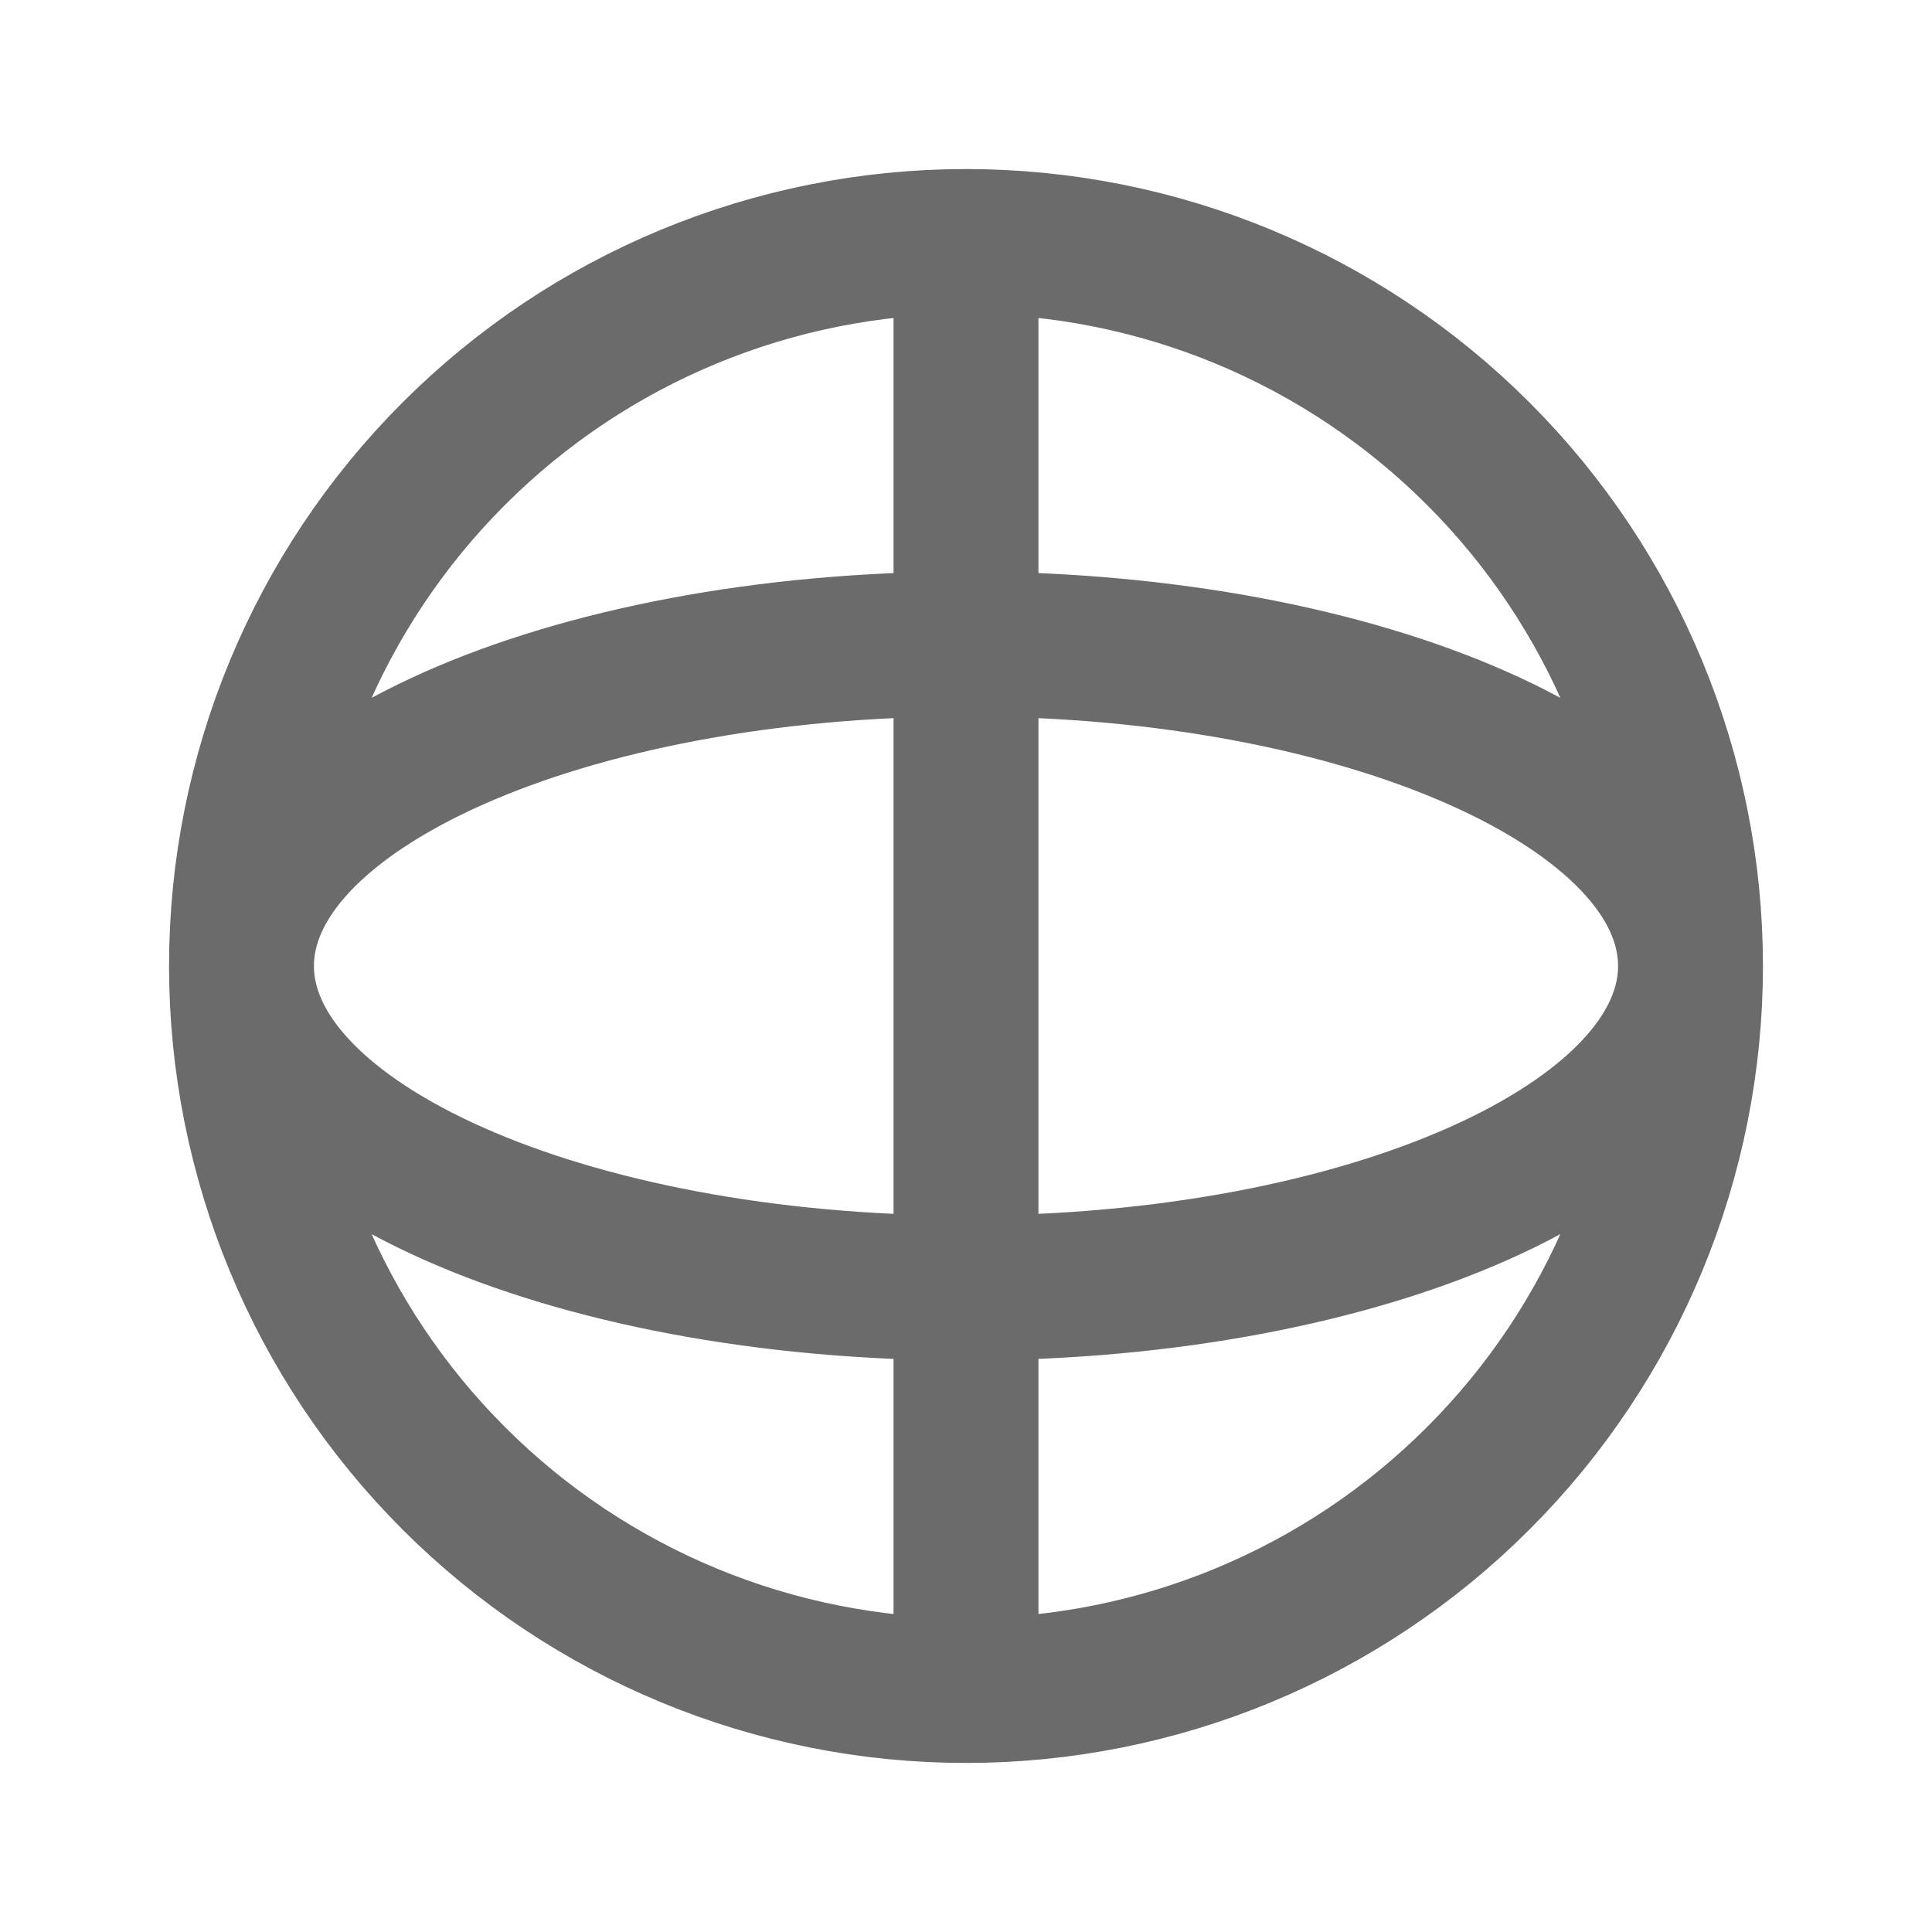
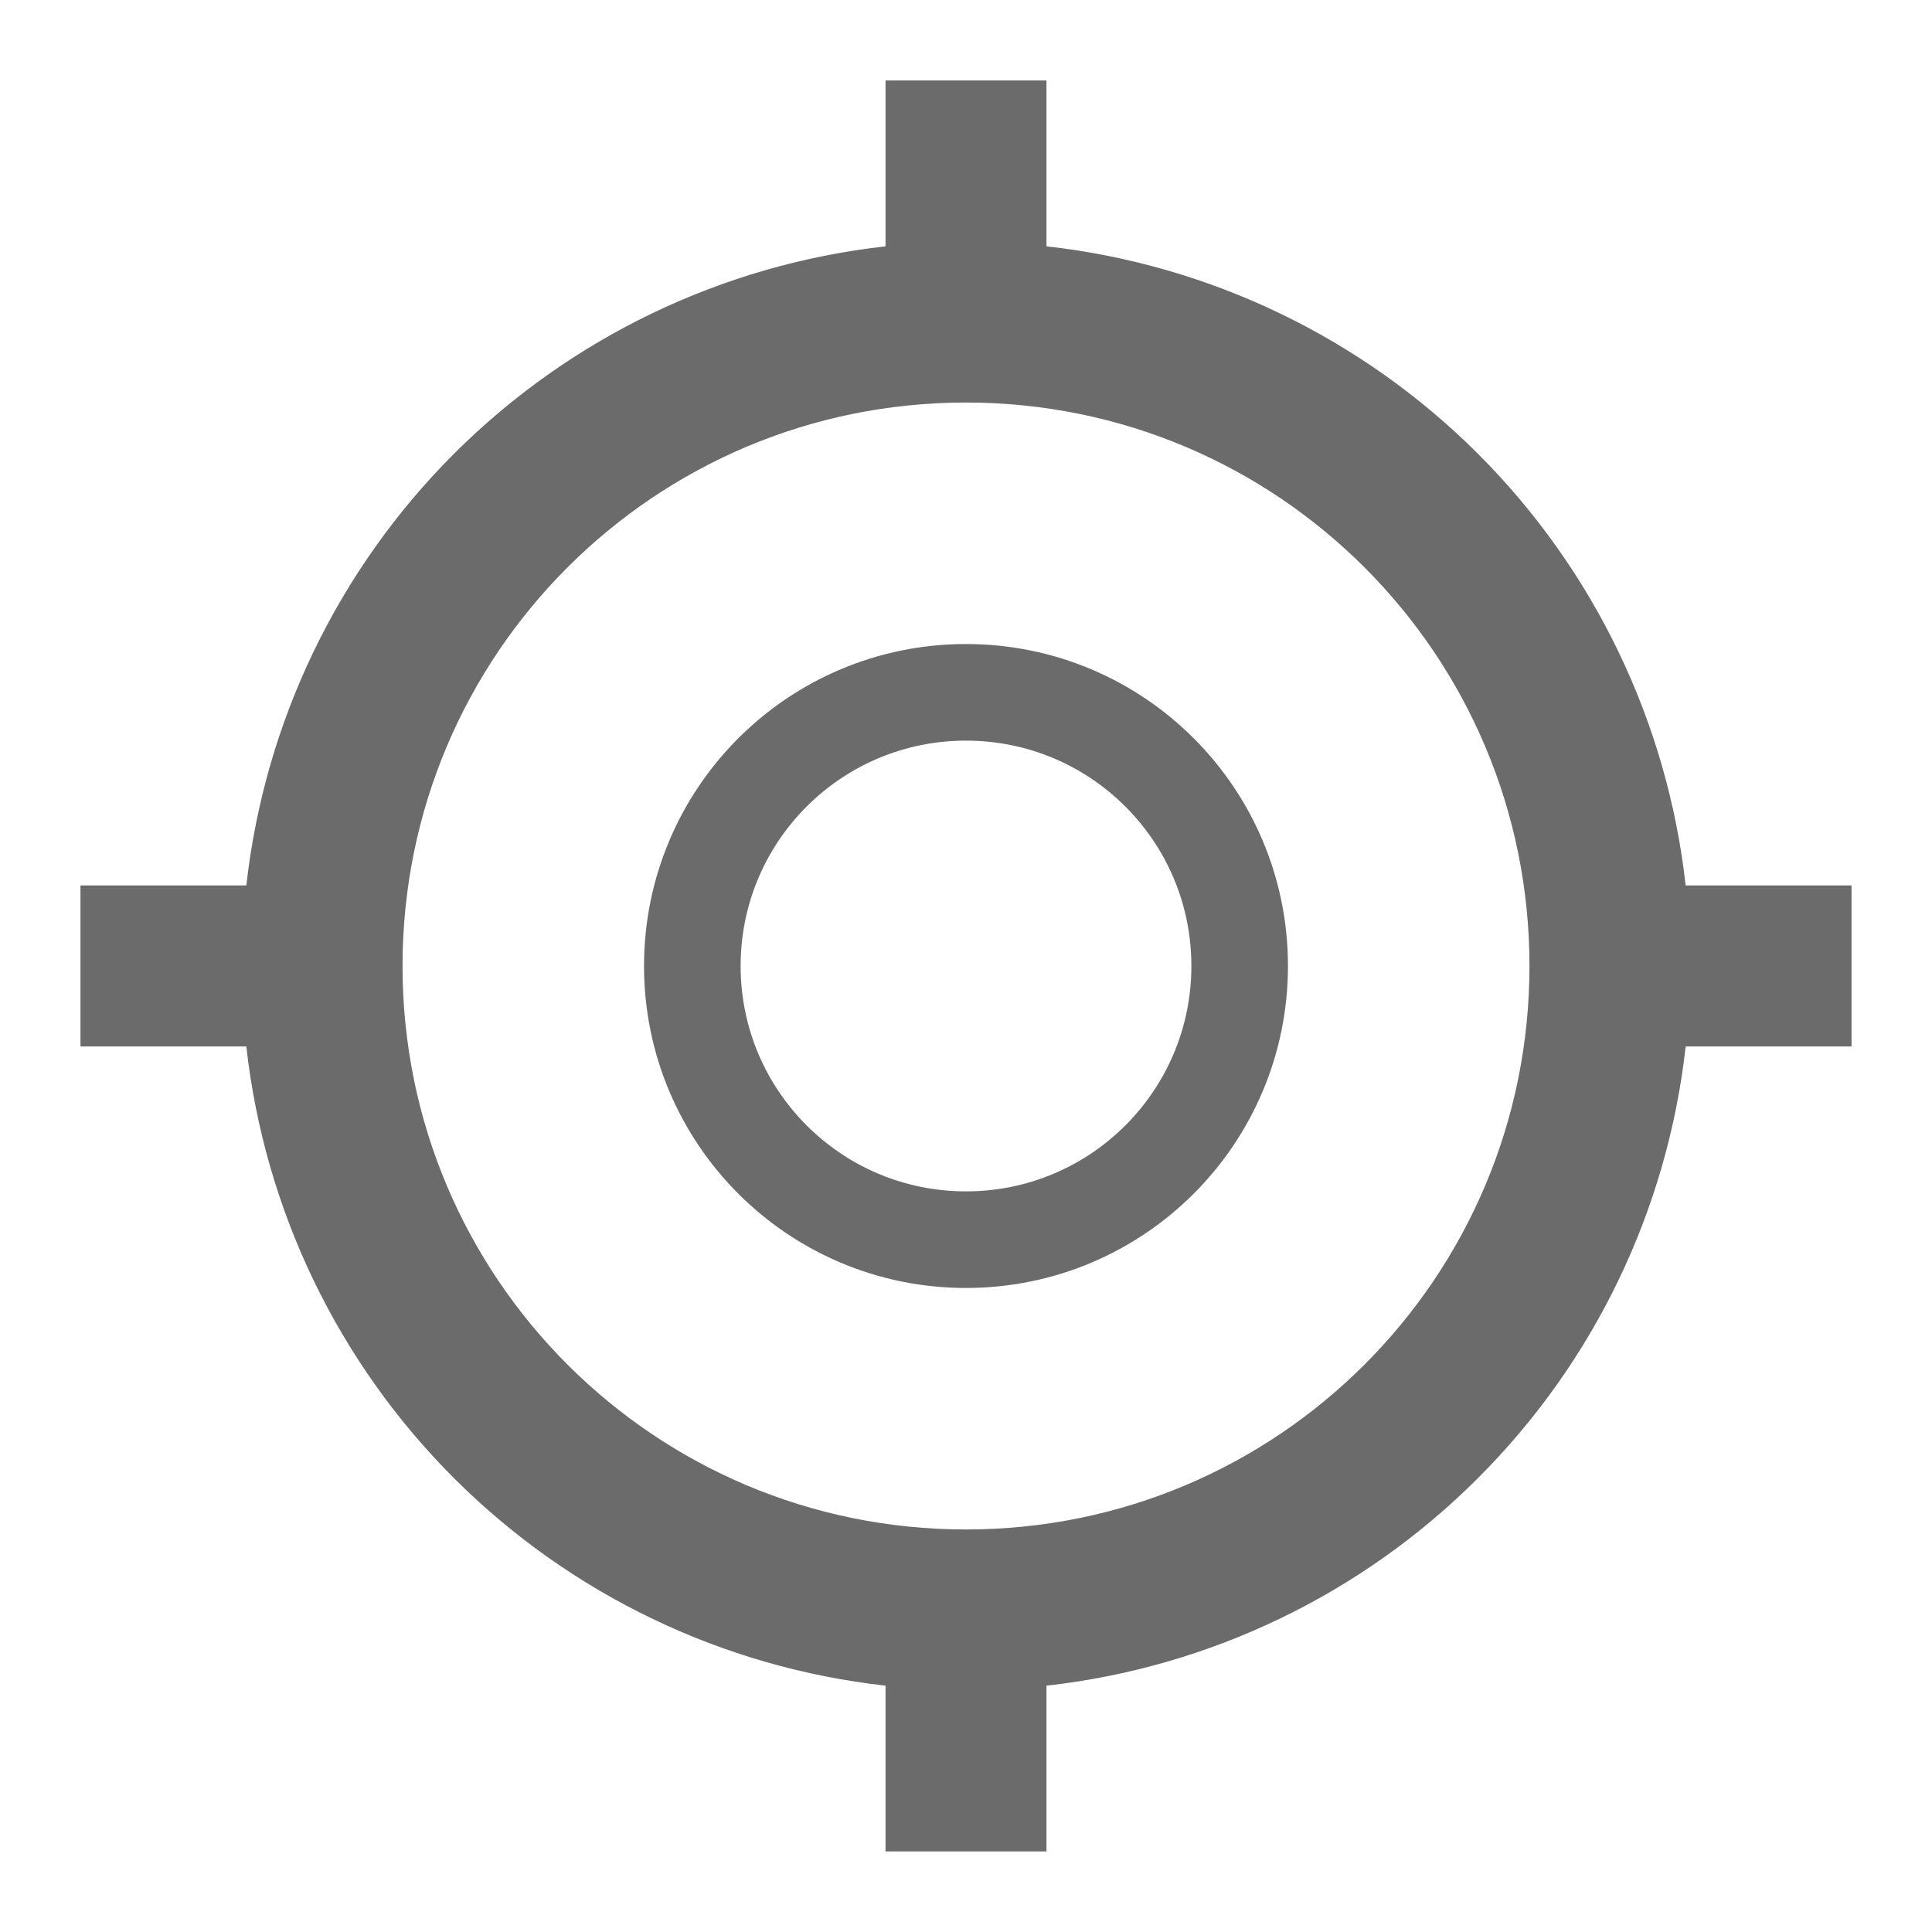
<svg xmlns="http://www.w3.org/2000/svg" width="20" height="20" viewBox="0 0 20 20" fill="none">
-   <path d="M10 17.5V13.333M10 17.5C11.989 17.5 13.897 16.71 15.303 15.303C16.71 13.897 17.5 11.989 17.5 10M10 17.5C8.011 17.5 6.103 16.71 4.697 15.303C3.29 13.897 2.5 11.989 2.5 10M10 13.333V6.667M10 13.333C14.142 13.333 17.5 11.842 17.5 10M10 13.333C5.858 13.333 2.5 11.842 2.5 10M17.5 10C17.5 8.158 14.142 6.667 10 6.667M17.5 10C17.5 8.011 16.71 6.103 15.303 4.697C13.897 3.29 11.989 2.5 10 2.5M2.5 10C2.5 8.158 5.858 6.667 10 6.667M2.5 10C2.5 8.011 3.29 6.103 4.697 4.697C6.103 3.29 8.011 2.5 10 2.5M10 6.667V2.5" stroke="#6B6B6B" stroke-width="1.5" stroke-linecap="round" stroke-linejoin="round" />
+   <path d="M9.222 3.047L9.667 2.997V2.55V1.333H10.333V2.55V2.997L10.778 3.047C12.355 3.223 13.825 3.93 14.947 5.052C16.07 6.174 16.777 7.645 16.953 9.222L17.003 9.666H17.45H18.667V10.333H17.45H17.003L16.953 10.778C16.777 12.355 16.07 13.825 14.947 14.947C13.825 16.07 12.355 16.777 10.778 16.953L10.333 17.003V17.45V18.666H9.667V17.45V17.003L9.222 16.953C7.645 16.777 6.175 16.07 5.052 14.947C3.93 13.825 3.223 12.355 3.047 10.778L2.997 10.333H2.55H1.333V9.666H2.55H2.997L3.047 9.222C3.223 7.645 3.93 6.174 5.052 5.052C6.175 3.93 7.645 3.223 9.222 3.047ZM10 12.833C8.434 12.833 7.167 11.565 7.167 10C7.167 8.434 8.434 7.167 10 7.167C11.566 7.167 12.833 8.434 12.833 10C12.833 11.565 11.566 12.833 10 12.833ZM10 16.333C13.501 16.333 16.333 13.501 16.333 10C16.333 6.499 13.501 3.667 10 3.667C6.499 3.667 3.667 6.499 3.667 10C3.667 13.501 6.499 16.333 10 16.333Z" stroke="#6B6B6B" />
</svg>
